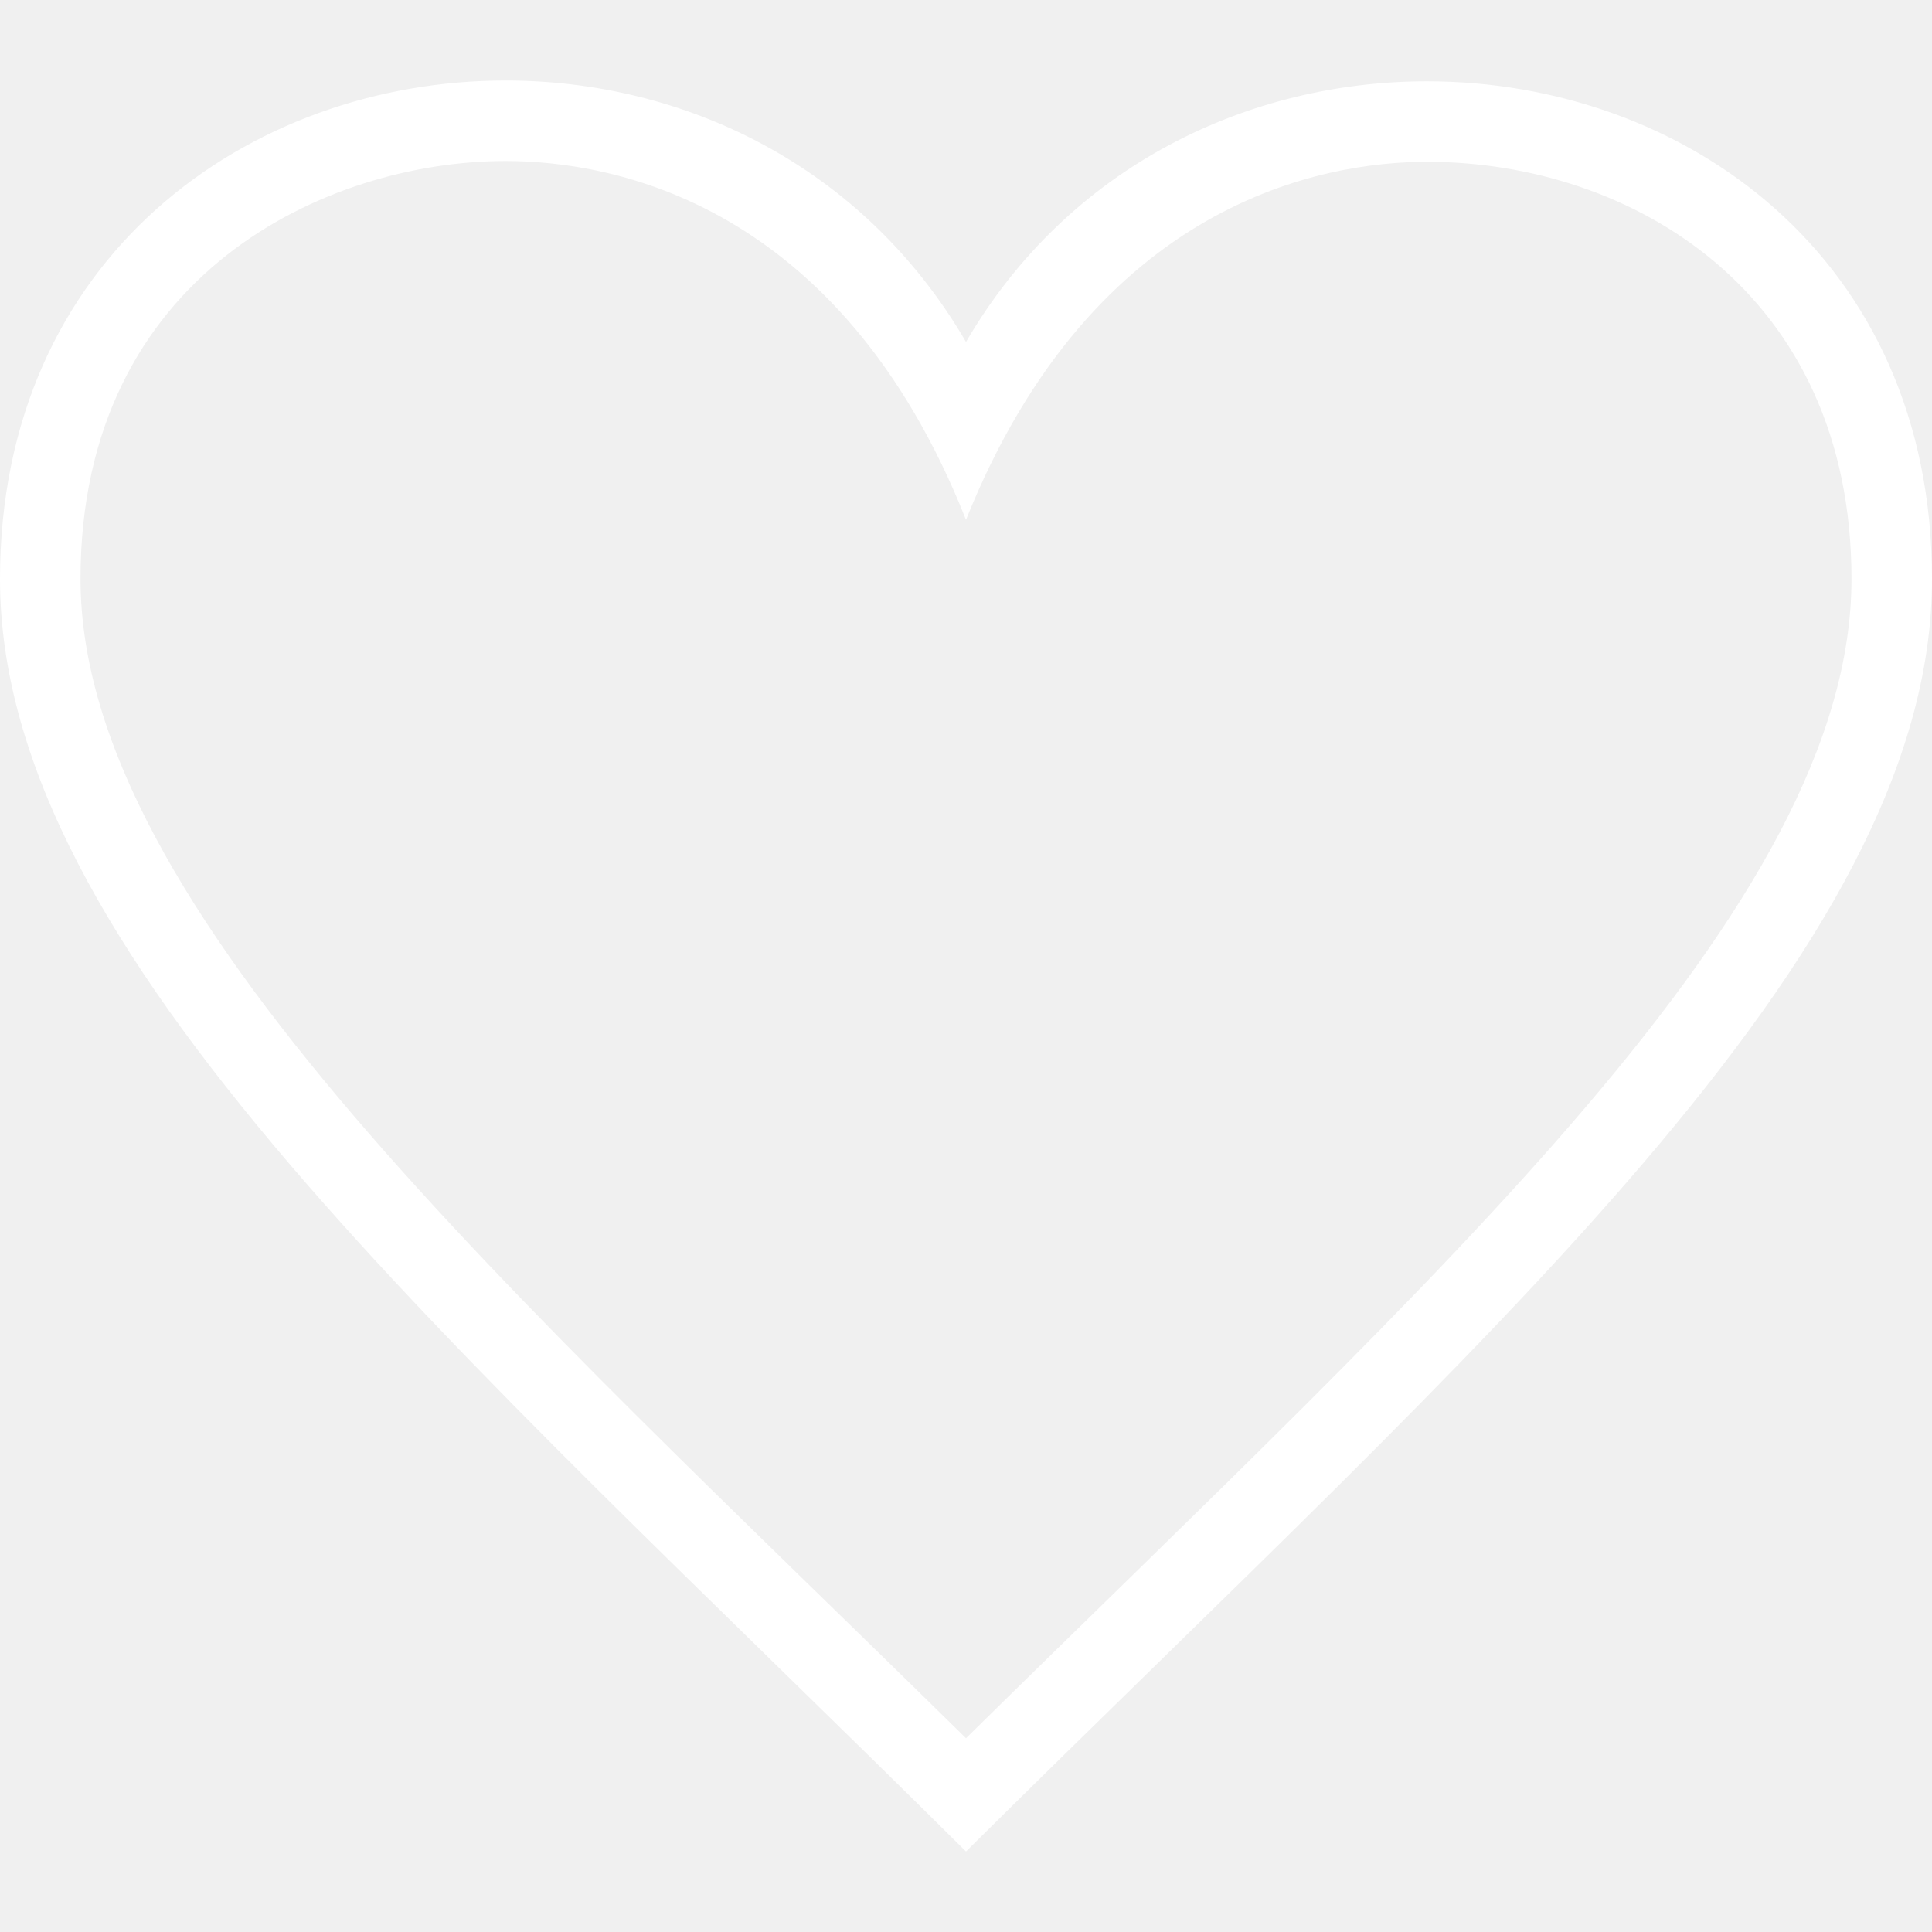
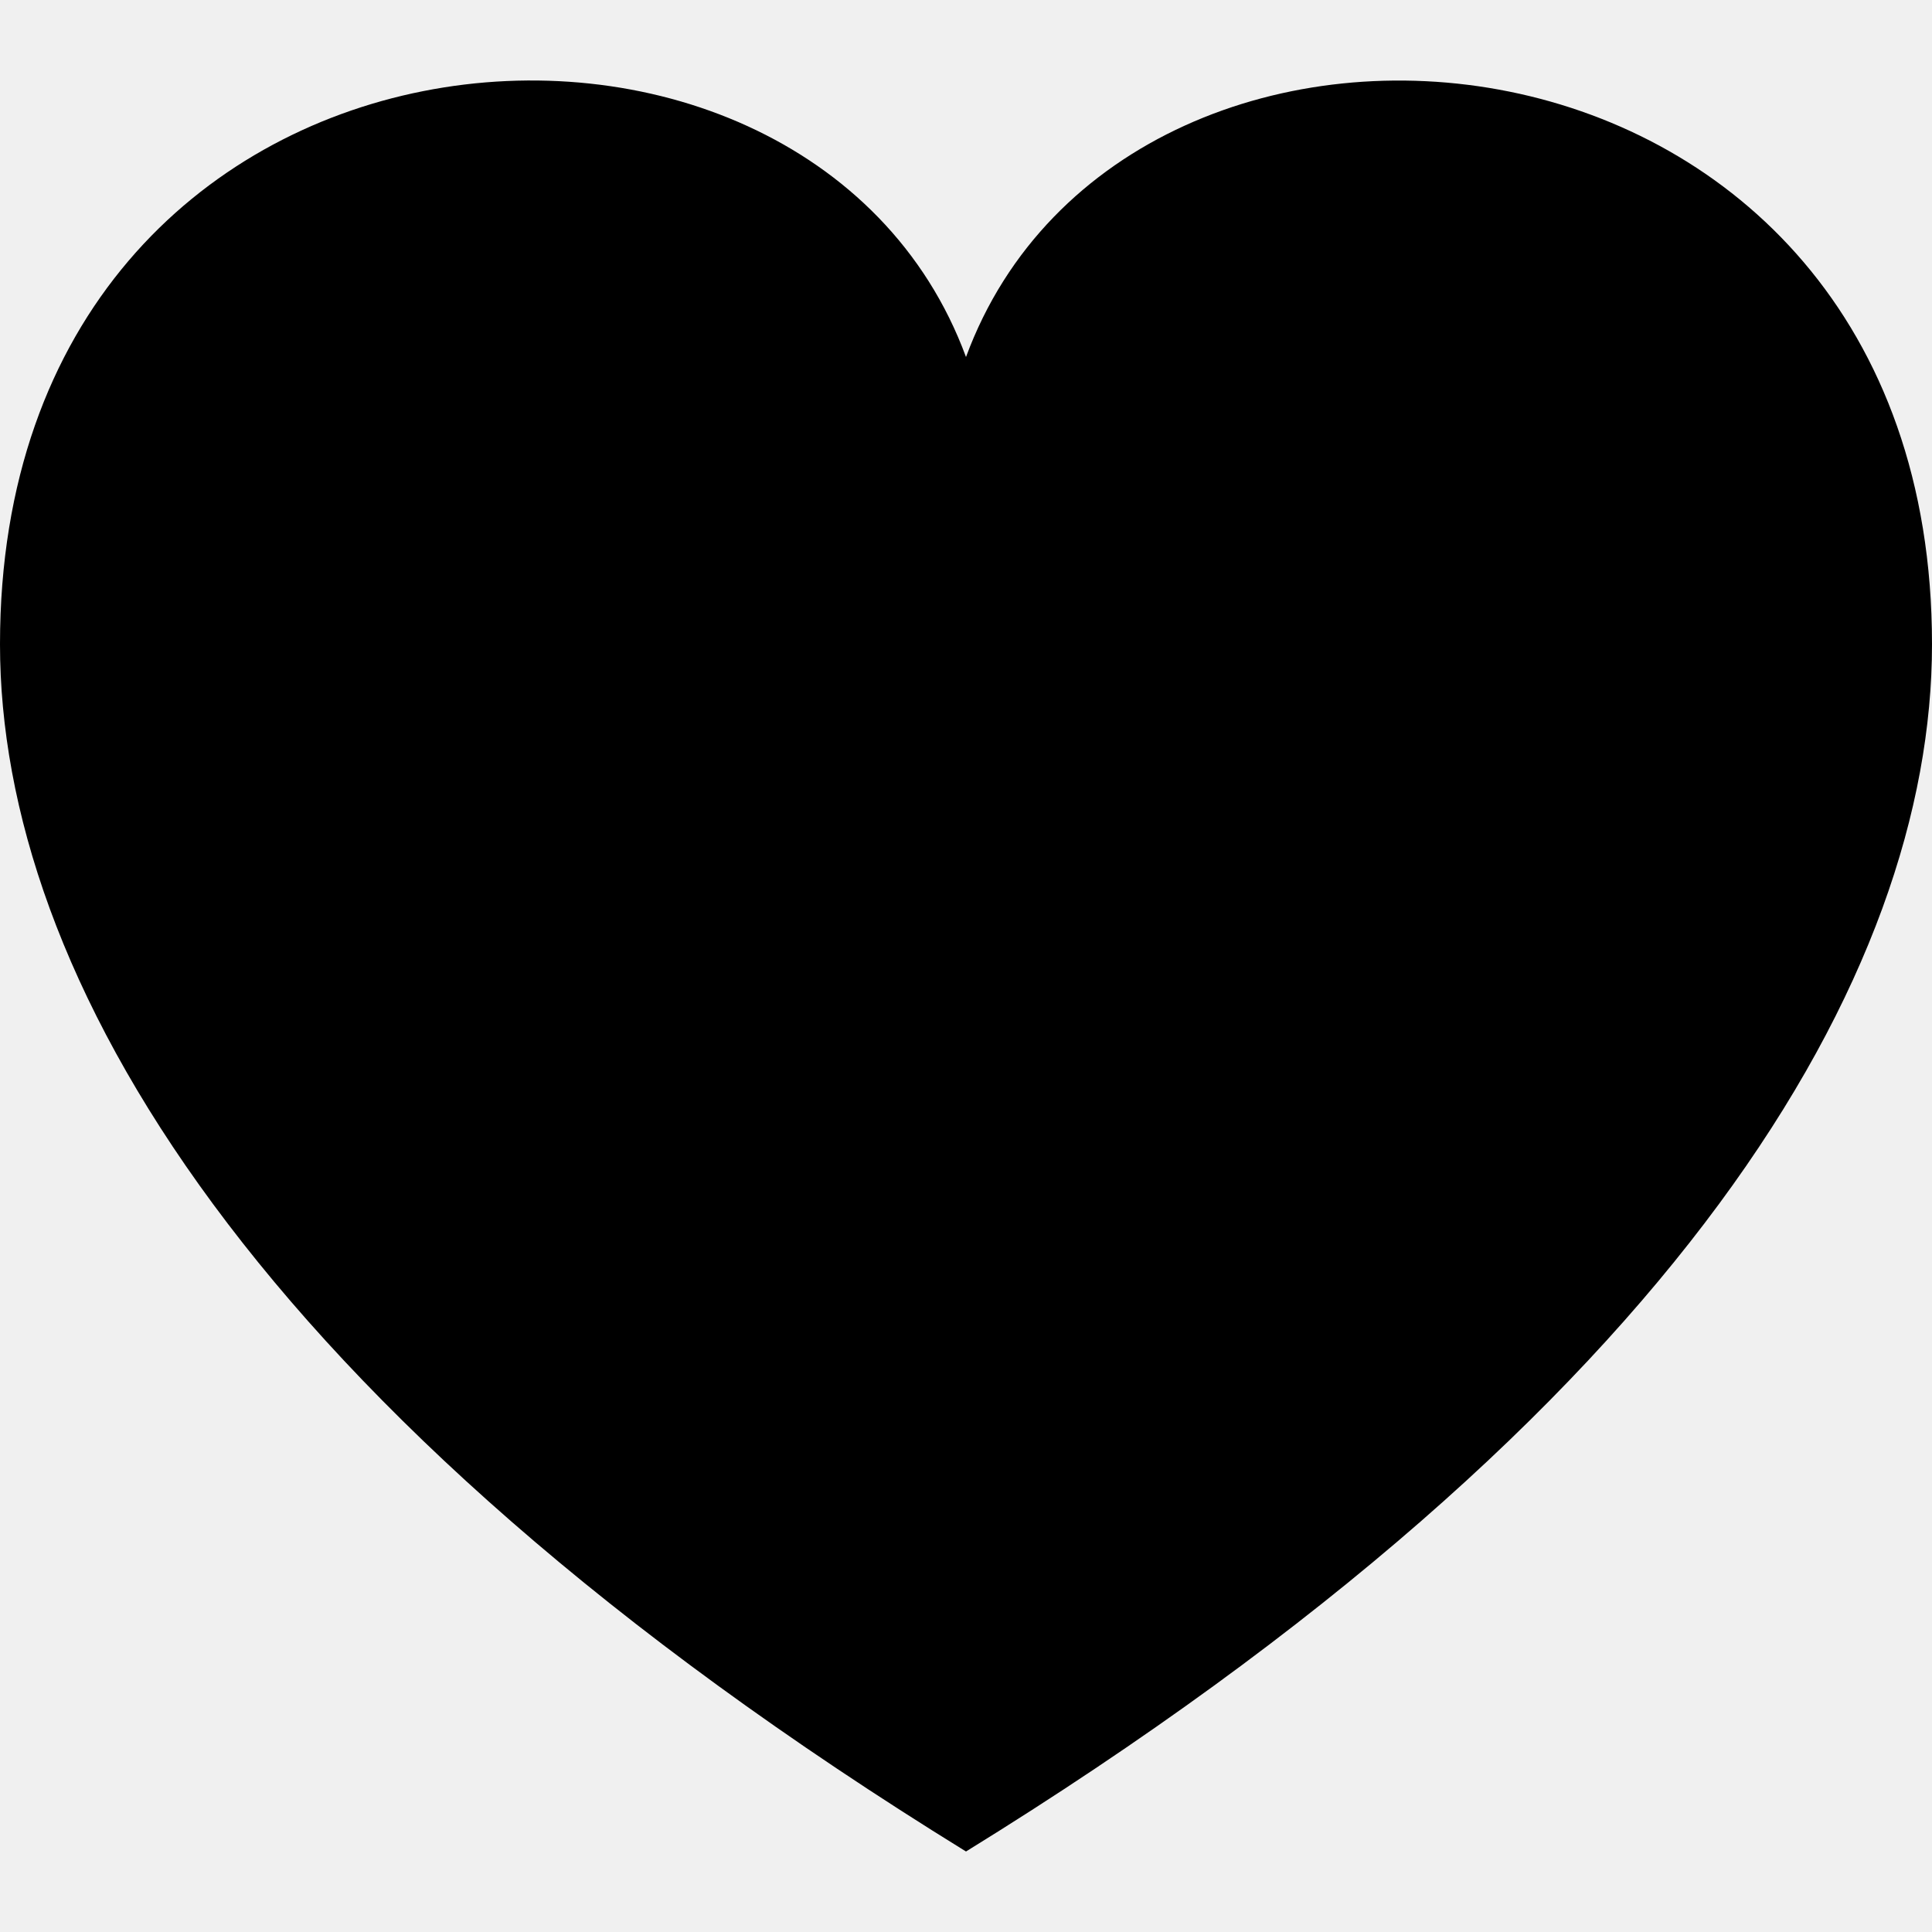
- <svg xmlns="http://www.w3.org/2000/svg" width="24" height="24" fill-rule="evenodd" fill="#ffffff" clip-rule="evenodd">
-   <path d="M12 21.593c-5.63-5.539-11-10.297-11-14.402 0-3.791 3.068-5.191 5.281-5.191 1.312 0 4.151.501 5.719 4.457 1.59-3.968 4.464-4.447 5.726-4.447 2.54 0 5.274 1.621 5.274 5.181 0 4.069-5.136 8.625-11 14.402m5.726-20.583c-2.203 0-4.446 1.042-5.726 3.238-1.285-2.206-3.522-3.248-5.719-3.248-3.183 0-6.281 2.187-6.281 6.191 0 4.661 5.571 9.429 12 15.809 6.43-6.38 12-11.148 12-15.809 0-4.011-3.095-6.181-6.274-6.181" />
+ <svg xmlns="http://www.w3.org/2000/svg" width="24" height="24" viewBox="0 0 24 24">
+   <path d="M12 4.435c-1.989-5.399-12-4.597-12 3.568 0 4.068 3.06 9.481 12 14.997 8.94-5.516 12-10.929 12-14.997 0-8.118-10-8.999-12-3.568z" />
</svg>
